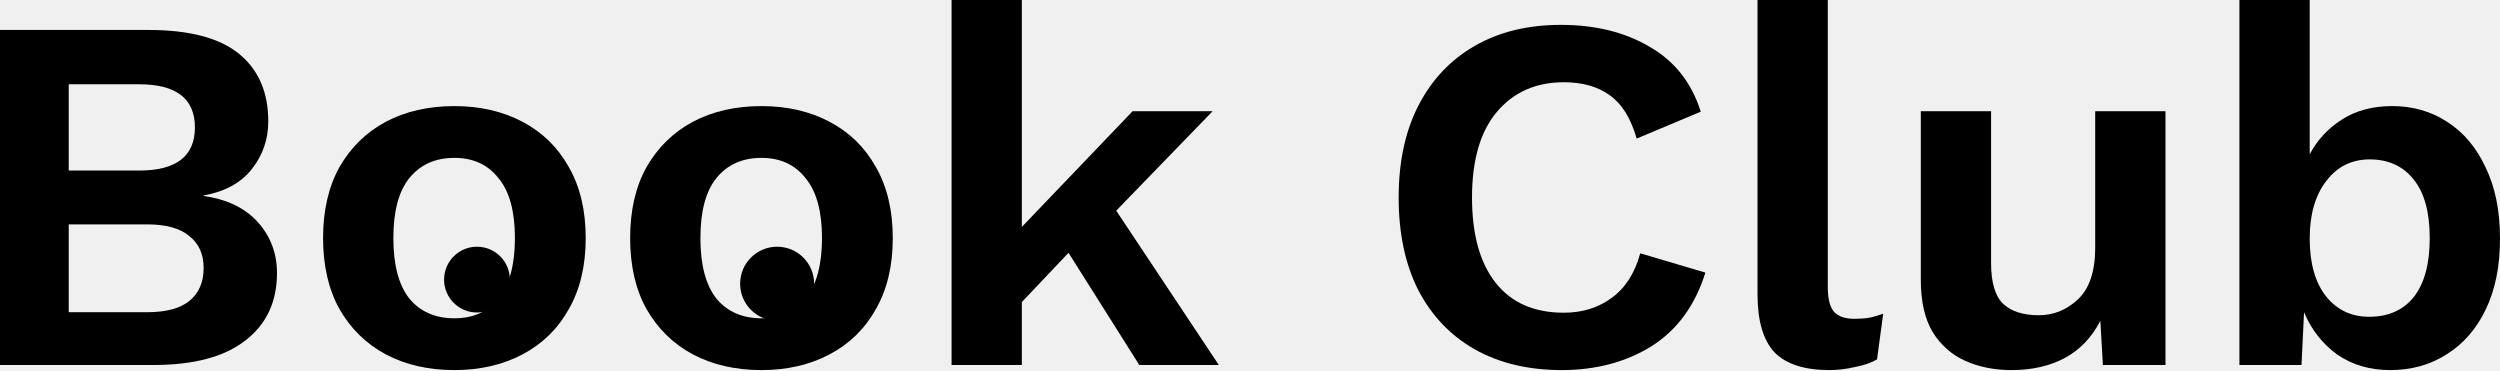
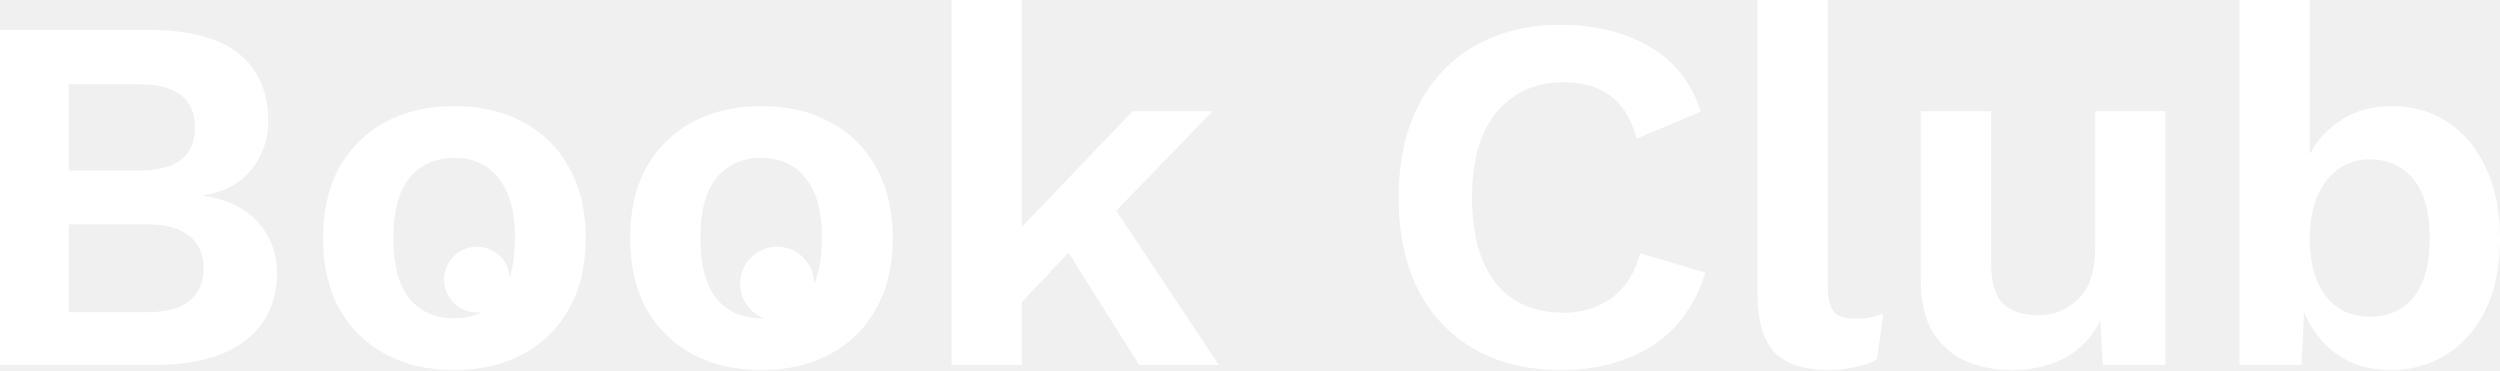
<svg xmlns="http://www.w3.org/2000/svg" width="304" height="45" viewBox="0 0 304 45" fill="none">
-   <path d="M0 44.383V3.642H18.026C23.016 3.642 26.696 4.609 29.066 6.543C31.436 8.477 32.621 11.214 32.621 14.753C32.621 16.934 31.956 18.868 30.625 20.556C29.295 22.243 27.34 23.313 24.762 23.765V23.827C27.631 24.239 29.835 25.309 31.374 27.037C32.912 28.765 33.682 30.823 33.682 33.21C33.682 36.708 32.392 39.444 29.814 41.42C27.278 43.395 23.556 44.383 18.65 44.383H0ZM8.358 20.741H16.903C21.436 20.741 23.702 18.992 23.702 15.494C23.702 11.996 21.436 10.247 16.903 10.247H8.358V20.741ZM8.358 37.963H17.901C20.188 37.963 21.893 37.51 23.016 36.605C24.18 35.658 24.762 34.321 24.762 32.593C24.762 30.905 24.18 29.609 23.016 28.704C21.893 27.757 20.188 27.284 17.901 27.284H8.358V37.963Z" fill="black" />
-   <path d="M55.255 12.901C58.374 12.901 61.139 13.539 63.551 14.815C65.962 16.09 67.834 17.922 69.164 20.309C70.536 22.695 71.222 25.576 71.222 28.951C71.222 32.325 70.536 35.206 69.164 37.593C67.834 39.979 65.962 41.811 63.551 43.086C61.139 44.362 58.374 45 55.255 45C52.095 45 49.309 44.362 46.897 43.086C44.527 41.811 42.656 39.979 41.283 37.593C39.953 35.206 39.287 32.325 39.287 28.951C39.287 25.576 39.953 22.695 41.283 20.309C42.656 17.922 44.527 16.09 46.897 14.815C49.309 13.539 52.095 12.901 55.255 12.901ZM55.255 19.198C52.926 19.198 51.097 20.021 49.766 21.667C48.477 23.272 47.833 25.7 47.833 28.951C47.833 32.202 48.477 34.65 49.766 36.296C51.097 37.901 52.926 38.704 55.255 38.704C57.542 38.704 59.33 37.901 60.619 36.296C61.95 34.65 62.615 32.202 62.615 28.951C62.615 25.7 61.95 23.272 60.619 21.667C59.33 20.021 57.542 19.198 55.255 19.198Z" fill="black" />
-   <path d="M92.594 12.901C95.712 12.901 98.478 13.539 100.889 14.815C103.301 16.09 105.172 17.922 106.503 20.309C107.875 22.695 108.561 25.576 108.561 28.951C108.561 32.325 107.875 35.206 106.503 37.593C105.172 39.979 103.301 41.811 100.889 43.086C98.478 44.362 95.712 45 92.594 45C89.433 45 86.647 44.362 84.236 43.086C81.865 41.811 79.994 39.979 78.622 37.593C77.291 35.206 76.626 32.325 76.626 28.951C76.626 25.576 77.291 22.695 78.622 20.309C79.994 17.922 81.865 16.09 84.236 14.815C86.647 13.539 89.433 12.901 92.594 12.901ZM92.594 19.198C90.265 19.198 88.435 20.021 87.105 21.667C85.816 23.272 85.171 25.7 85.171 28.951C85.171 32.202 85.816 34.65 87.105 36.296C88.435 37.901 90.265 38.704 92.594 38.704C94.881 38.704 96.669 37.901 97.958 36.296C99.288 34.65 99.954 32.202 99.954 28.951C99.954 25.7 99.288 23.272 97.958 21.667C96.669 20.021 94.881 19.198 92.594 19.198Z" fill="black" />
-   <path d="M124.256 0V27.593L137.729 13.518H147.459L135.733 25.617L148.208 44.383H138.54L129.932 30.741L124.256 36.728V44.383H115.711V0H124.256Z" fill="black" />
-   <path d="M207.376 33.148C206.129 37.14 203.946 40.123 200.827 42.099C197.709 44.033 194.07 45 189.912 45C185.837 45 182.302 44.156 179.308 42.469C176.356 40.782 174.069 38.374 172.447 35.247C170.867 32.119 170.077 28.375 170.077 24.012C170.077 19.65 170.888 15.905 172.51 12.778C174.132 9.65 176.419 7.243 179.371 5.556C182.323 3.868 185.795 3.025 189.787 3.025C193.987 3.025 197.584 3.909 200.578 5.679C203.613 7.407 205.692 10.041 206.815 13.58L199.018 16.852C198.312 14.383 197.23 12.634 195.775 11.605C194.32 10.535 192.448 10 190.161 10C186.752 10 184.028 11.214 181.991 13.642C179.995 16.029 178.997 19.486 178.997 24.012C178.997 28.498 179.953 31.955 181.866 34.383C183.779 36.811 186.544 38.025 190.161 38.025C192.407 38.025 194.34 37.428 195.962 36.235C197.625 35.041 198.79 33.23 199.455 30.802L207.376 33.148Z" fill="black" />
-   <path d="M222.26 0V34.877C222.26 36.317 222.509 37.325 223.008 37.901C223.507 38.477 224.339 38.765 225.503 38.765C226.21 38.765 226.792 38.724 227.25 38.642C227.707 38.56 228.289 38.395 228.996 38.148L228.248 43.704C227.541 44.115 226.647 44.424 225.566 44.63C224.526 44.877 223.486 45 222.447 45C219.411 45 217.187 44.28 215.773 42.84C214.401 41.358 213.715 39.012 213.715 35.803V0H222.26Z" fill="black" />
-   <path d="M244.61 45C242.531 45 240.66 44.63 238.997 43.889C237.334 43.148 236.003 41.975 235.005 40.37C234.049 38.765 233.57 36.646 233.57 34.012V13.518H242.115V31.975C242.115 34.362 242.614 36.029 243.612 36.975C244.61 37.881 246.045 38.333 247.916 38.333C249.704 38.333 251.284 37.696 252.657 36.42C254.07 35.103 254.777 33.004 254.777 30.123V13.518H263.322V44.383H255.713L255.401 39.012C254.361 41.029 252.927 42.531 251.097 43.519C249.268 44.506 247.105 45 244.61 45Z" fill="black" />
-   <path d="M290.652 45C288.157 45 285.995 44.362 284.165 43.086C282.377 41.77 281.047 40.062 280.173 37.963L279.862 44.383H272.314V0H280.86V18.765C281.774 17.037 283.063 15.638 284.727 14.568C286.432 13.457 288.49 12.901 290.902 12.901C293.397 12.901 295.621 13.539 297.576 14.815C299.571 16.09 301.131 17.942 302.254 20.37C303.418 22.757 304 25.638 304 29.012C304 32.387 303.418 35.267 302.254 37.654C301.131 40 299.551 41.811 297.513 43.086C295.517 44.362 293.23 45 290.652 45ZM288.095 38.519C290.423 38.519 292.232 37.716 293.521 36.111C294.81 34.465 295.455 32.078 295.455 28.951C295.455 25.823 294.81 23.457 293.521 21.852C292.232 20.206 290.444 19.383 288.157 19.383C285.953 19.383 284.186 20.267 282.855 22.037C281.525 23.765 280.86 26.09 280.86 29.012C280.86 32.017 281.525 34.362 282.855 36.049C284.186 37.696 285.933 38.519 288.095 38.519Z" fill="black" />
-   <path d="M99 34.5C99 36.985 96.985 39 94.5 39C92.015 39 90 36.985 90 34.5C90 32.015 92.015 30 94.5 30C96.985 30 99 32.015 99 34.5Z" fill="black" />
-   <path d="M62 34C62 36.209 60.209 38 58 38C55.791 38 54 36.209 54 34C54 31.791 55.791 30 58 30C60.209 30 62 31.791 62 34Z" fill="black" />
+   <path d="M0 44.383V3.642H18.026C23.016 3.642 26.696 4.609 29.066 6.543C31.436 8.477 32.621 11.214 32.621 14.753C32.621 16.934 31.956 18.868 30.625 20.556C29.295 22.243 27.34 23.313 24.762 23.765V23.827C27.631 24.239 29.835 25.309 31.374 27.037C32.912 28.765 33.682 30.823 33.682 33.21C33.682 36.708 32.392 39.444 29.814 41.42C27.278 43.395 23.556 44.383 18.65 44.383H0ZM8.358 20.741H16.903C21.436 20.741 23.702 18.992 23.702 15.494C23.702 11.996 21.436 10.247 16.903 10.247H8.358V20.741ZM8.358 37.963H17.901C20.188 37.963 21.893 37.51 23.016 36.605C24.18 35.658 24.762 34.321 24.762 32.593C24.762 30.905 24.18 29.609 23.016 28.704C21.893 27.757 20.188 27.284 17.901 27.284H8.358V37.963Z" fill="white" />
+   <path d="M55.255 12.901C58.374 12.901 61.139 13.539 63.551 14.815C65.962 16.09 67.834 17.922 69.164 20.309C70.536 22.695 71.222 25.576 71.222 28.951C71.222 32.325 70.536 35.206 69.164 37.593C67.834 39.979 65.962 41.811 63.551 43.086C61.139 44.362 58.374 45 55.255 45C52.095 45 49.309 44.362 46.897 43.086C44.527 41.811 42.656 39.979 41.283 37.593C39.953 35.206 39.287 32.325 39.287 28.951C39.287 25.576 39.953 22.695 41.283 20.309C42.656 17.922 44.527 16.09 46.897 14.815C49.309 13.539 52.095 12.901 55.255 12.901ZM55.255 19.198C52.926 19.198 51.097 20.021 49.766 21.667C48.477 23.272 47.833 25.7 47.833 28.951C47.833 32.202 48.477 34.65 49.766 36.296C51.097 37.901 52.926 38.704 55.255 38.704C57.542 38.704 59.33 37.901 60.619 36.296C61.95 34.65 62.615 32.202 62.615 28.951C62.615 25.7 61.95 23.272 60.619 21.667C59.33 20.021 57.542 19.198 55.255 19.198Z" fill="white" />
+   <path d="M92.594 12.901C95.712 12.901 98.478 13.539 100.889 14.815C103.301 16.09 105.172 17.922 106.503 20.309C107.875 22.695 108.561 25.576 108.561 28.951C108.561 32.325 107.875 35.206 106.503 37.593C105.172 39.979 103.301 41.811 100.889 43.086C98.478 44.362 95.712 45 92.594 45C89.433 45 86.647 44.362 84.236 43.086C81.865 41.811 79.994 39.979 78.622 37.593C77.291 35.206 76.626 32.325 76.626 28.951C76.626 25.576 77.291 22.695 78.622 20.309C79.994 17.922 81.865 16.09 84.236 14.815C86.647 13.539 89.433 12.901 92.594 12.901ZM92.594 19.198C90.265 19.198 88.435 20.021 87.105 21.667C85.816 23.272 85.171 25.7 85.171 28.951C85.171 32.202 85.816 34.65 87.105 36.296C88.435 37.901 90.265 38.704 92.594 38.704C94.881 38.704 96.669 37.901 97.958 36.296C99.288 34.65 99.954 32.202 99.954 28.951C99.954 25.7 99.288 23.272 97.958 21.667C96.669 20.021 94.881 19.198 92.594 19.198Z" fill="white" />
+   <path d="M124.256 0V27.593L137.729 13.518H147.459L135.733 25.617L148.208 44.383H138.54L129.932 30.741L124.256 36.728V44.383H115.711V0H124.256Z" fill="white" />
+   <path d="M207.376 33.148C206.129 37.14 203.946 40.123 200.827 42.099C197.709 44.033 194.07 45 189.912 45C185.837 45 182.302 44.156 179.308 42.469C176.356 40.782 174.069 38.374 172.447 35.247C170.867 32.119 170.077 28.375 170.077 24.012C170.077 19.65 170.888 15.905 172.51 12.778C174.132 9.65 176.419 7.243 179.371 5.556C182.323 3.868 185.795 3.025 189.787 3.025C193.987 3.025 197.584 3.909 200.578 5.679C203.613 7.407 205.692 10.041 206.815 13.58L199.018 16.852C198.312 14.383 197.23 12.634 195.775 11.605C194.32 10.535 192.448 10 190.161 10C186.752 10 184.028 11.214 181.991 13.642C179.995 16.029 178.997 19.486 178.997 24.012C178.997 28.498 179.953 31.955 181.866 34.383C183.779 36.811 186.544 38.025 190.161 38.025C192.407 38.025 194.34 37.428 195.962 36.235C197.625 35.041 198.79 33.23 199.455 30.802L207.376 33.148Z" fill="white" />
+   <path d="M222.26 0V34.877C222.26 36.317 222.509 37.325 223.008 37.901C223.507 38.477 224.339 38.765 225.503 38.765C226.21 38.765 226.792 38.724 227.25 38.642C227.707 38.56 228.289 38.395 228.996 38.148L228.248 43.704C227.541 44.115 226.647 44.424 225.566 44.63C224.526 44.877 223.486 45 222.447 45C219.411 45 217.187 44.28 215.773 42.84C214.401 41.358 213.715 39.012 213.715 35.803V0H222.26Z" fill="white" />
+   <path d="M244.61 45C242.531 45 240.66 44.63 238.997 43.889C237.334 43.148 236.003 41.975 235.005 40.37C234.049 38.765 233.57 36.646 233.57 34.012V13.518H242.115V31.975C242.115 34.362 242.614 36.029 243.612 36.975C244.61 37.881 246.045 38.333 247.916 38.333C249.704 38.333 251.284 37.696 252.657 36.42C254.07 35.103 254.777 33.004 254.777 30.123V13.518H263.322V44.383H255.713L255.401 39.012C254.361 41.029 252.927 42.531 251.097 43.519C249.268 44.506 247.105 45 244.61 45Z" fill="white" />
+   <path d="M290.652 45C288.157 45 285.995 44.362 284.165 43.086C282.377 41.77 281.047 40.062 280.173 37.963L279.862 44.383H272.314V0H280.86V18.765C281.774 17.037 283.063 15.638 284.727 14.568C286.432 13.457 288.49 12.901 290.902 12.901C293.397 12.901 295.621 13.539 297.576 14.815C299.571 16.09 301.131 17.942 302.254 20.37C303.418 22.757 304 25.638 304 29.012C304 32.387 303.418 35.267 302.254 37.654C301.131 40 299.551 41.811 297.513 43.086C295.517 44.362 293.23 45 290.652 45ZM288.095 38.519C290.423 38.519 292.232 37.716 293.521 36.111C294.81 34.465 295.455 32.078 295.455 28.951C295.455 25.823 294.81 23.457 293.521 21.852C292.232 20.206 290.444 19.383 288.157 19.383C285.953 19.383 284.186 20.267 282.855 22.037C281.525 23.765 280.86 26.09 280.86 29.012C280.86 32.017 281.525 34.362 282.855 36.049C284.186 37.696 285.933 38.519 288.095 38.519Z" fill="white" />
+   <path d="M99 34.5C99 36.985 96.985 39 94.5 39C92.015 39 90 36.985 90 34.5C90 32.015 92.015 30 94.5 30C96.985 30 99 32.015 99 34.5Z" fill="white" />
+   <path d="M62 34C62 36.209 60.209 38 58 38C55.791 38 54 36.209 54 34C54 31.791 55.791 30 58 30C60.209 30 62 31.791 62 34Z" fill="white" />
</svg>
